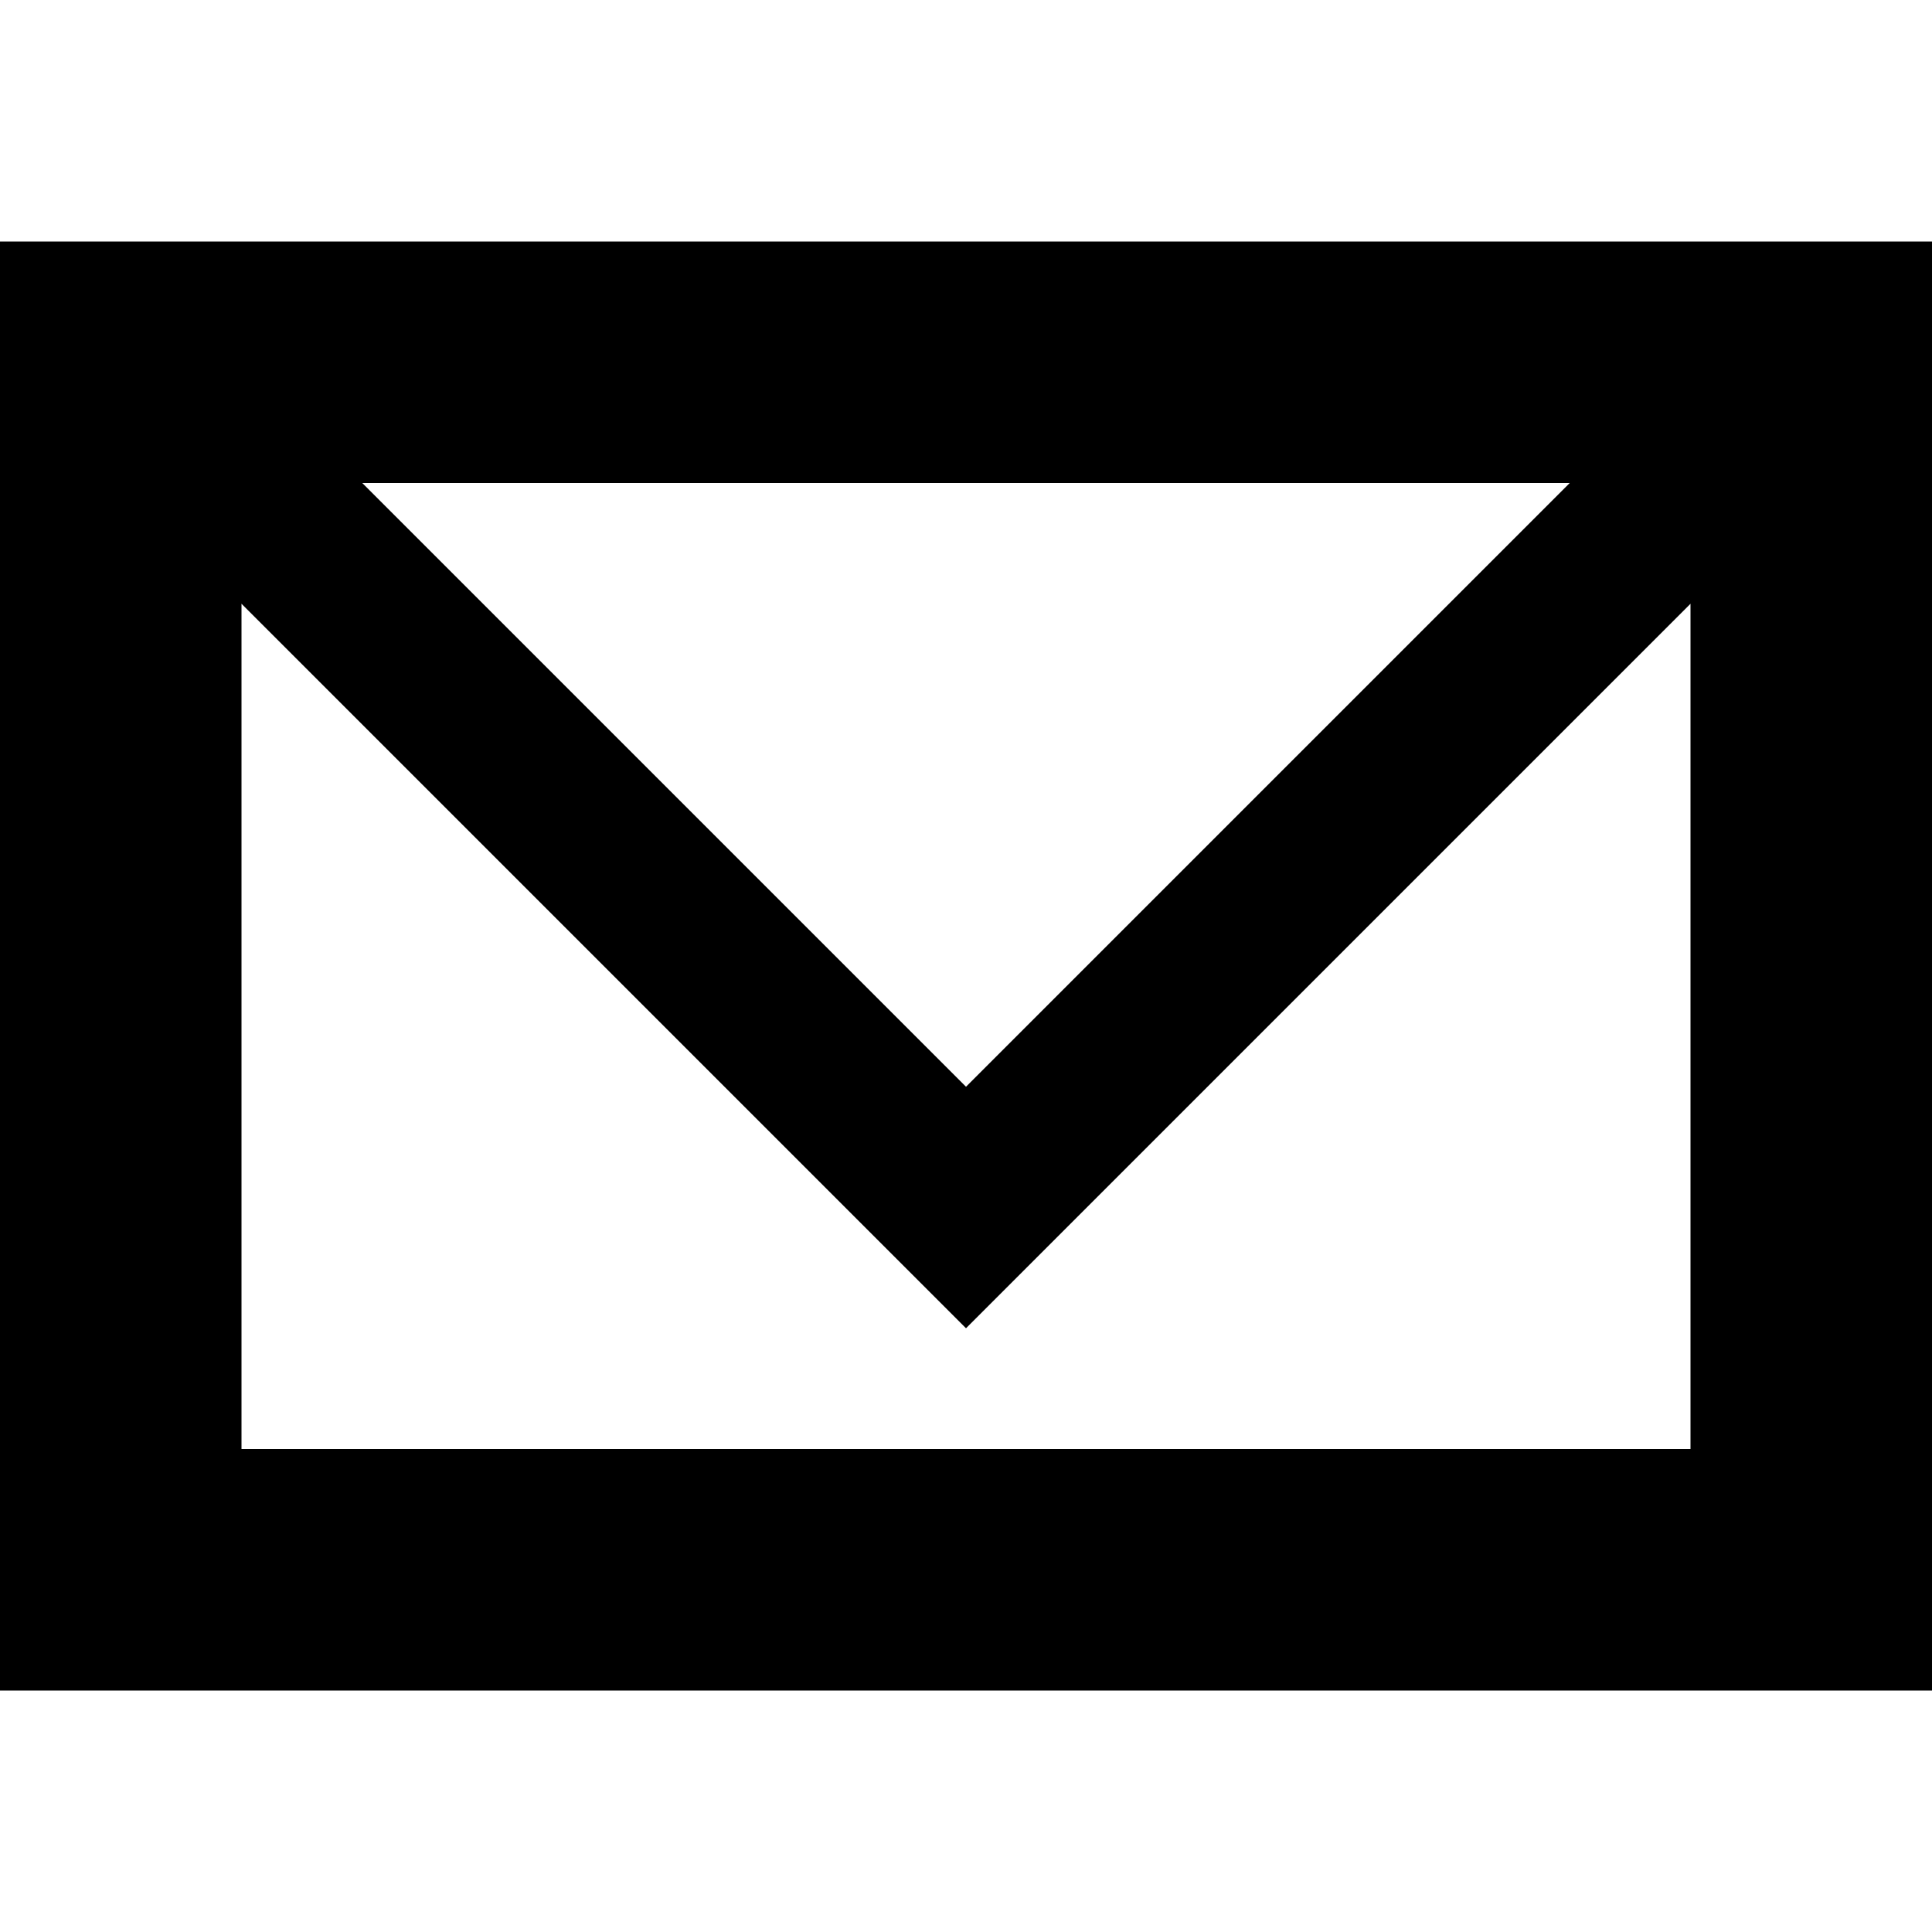
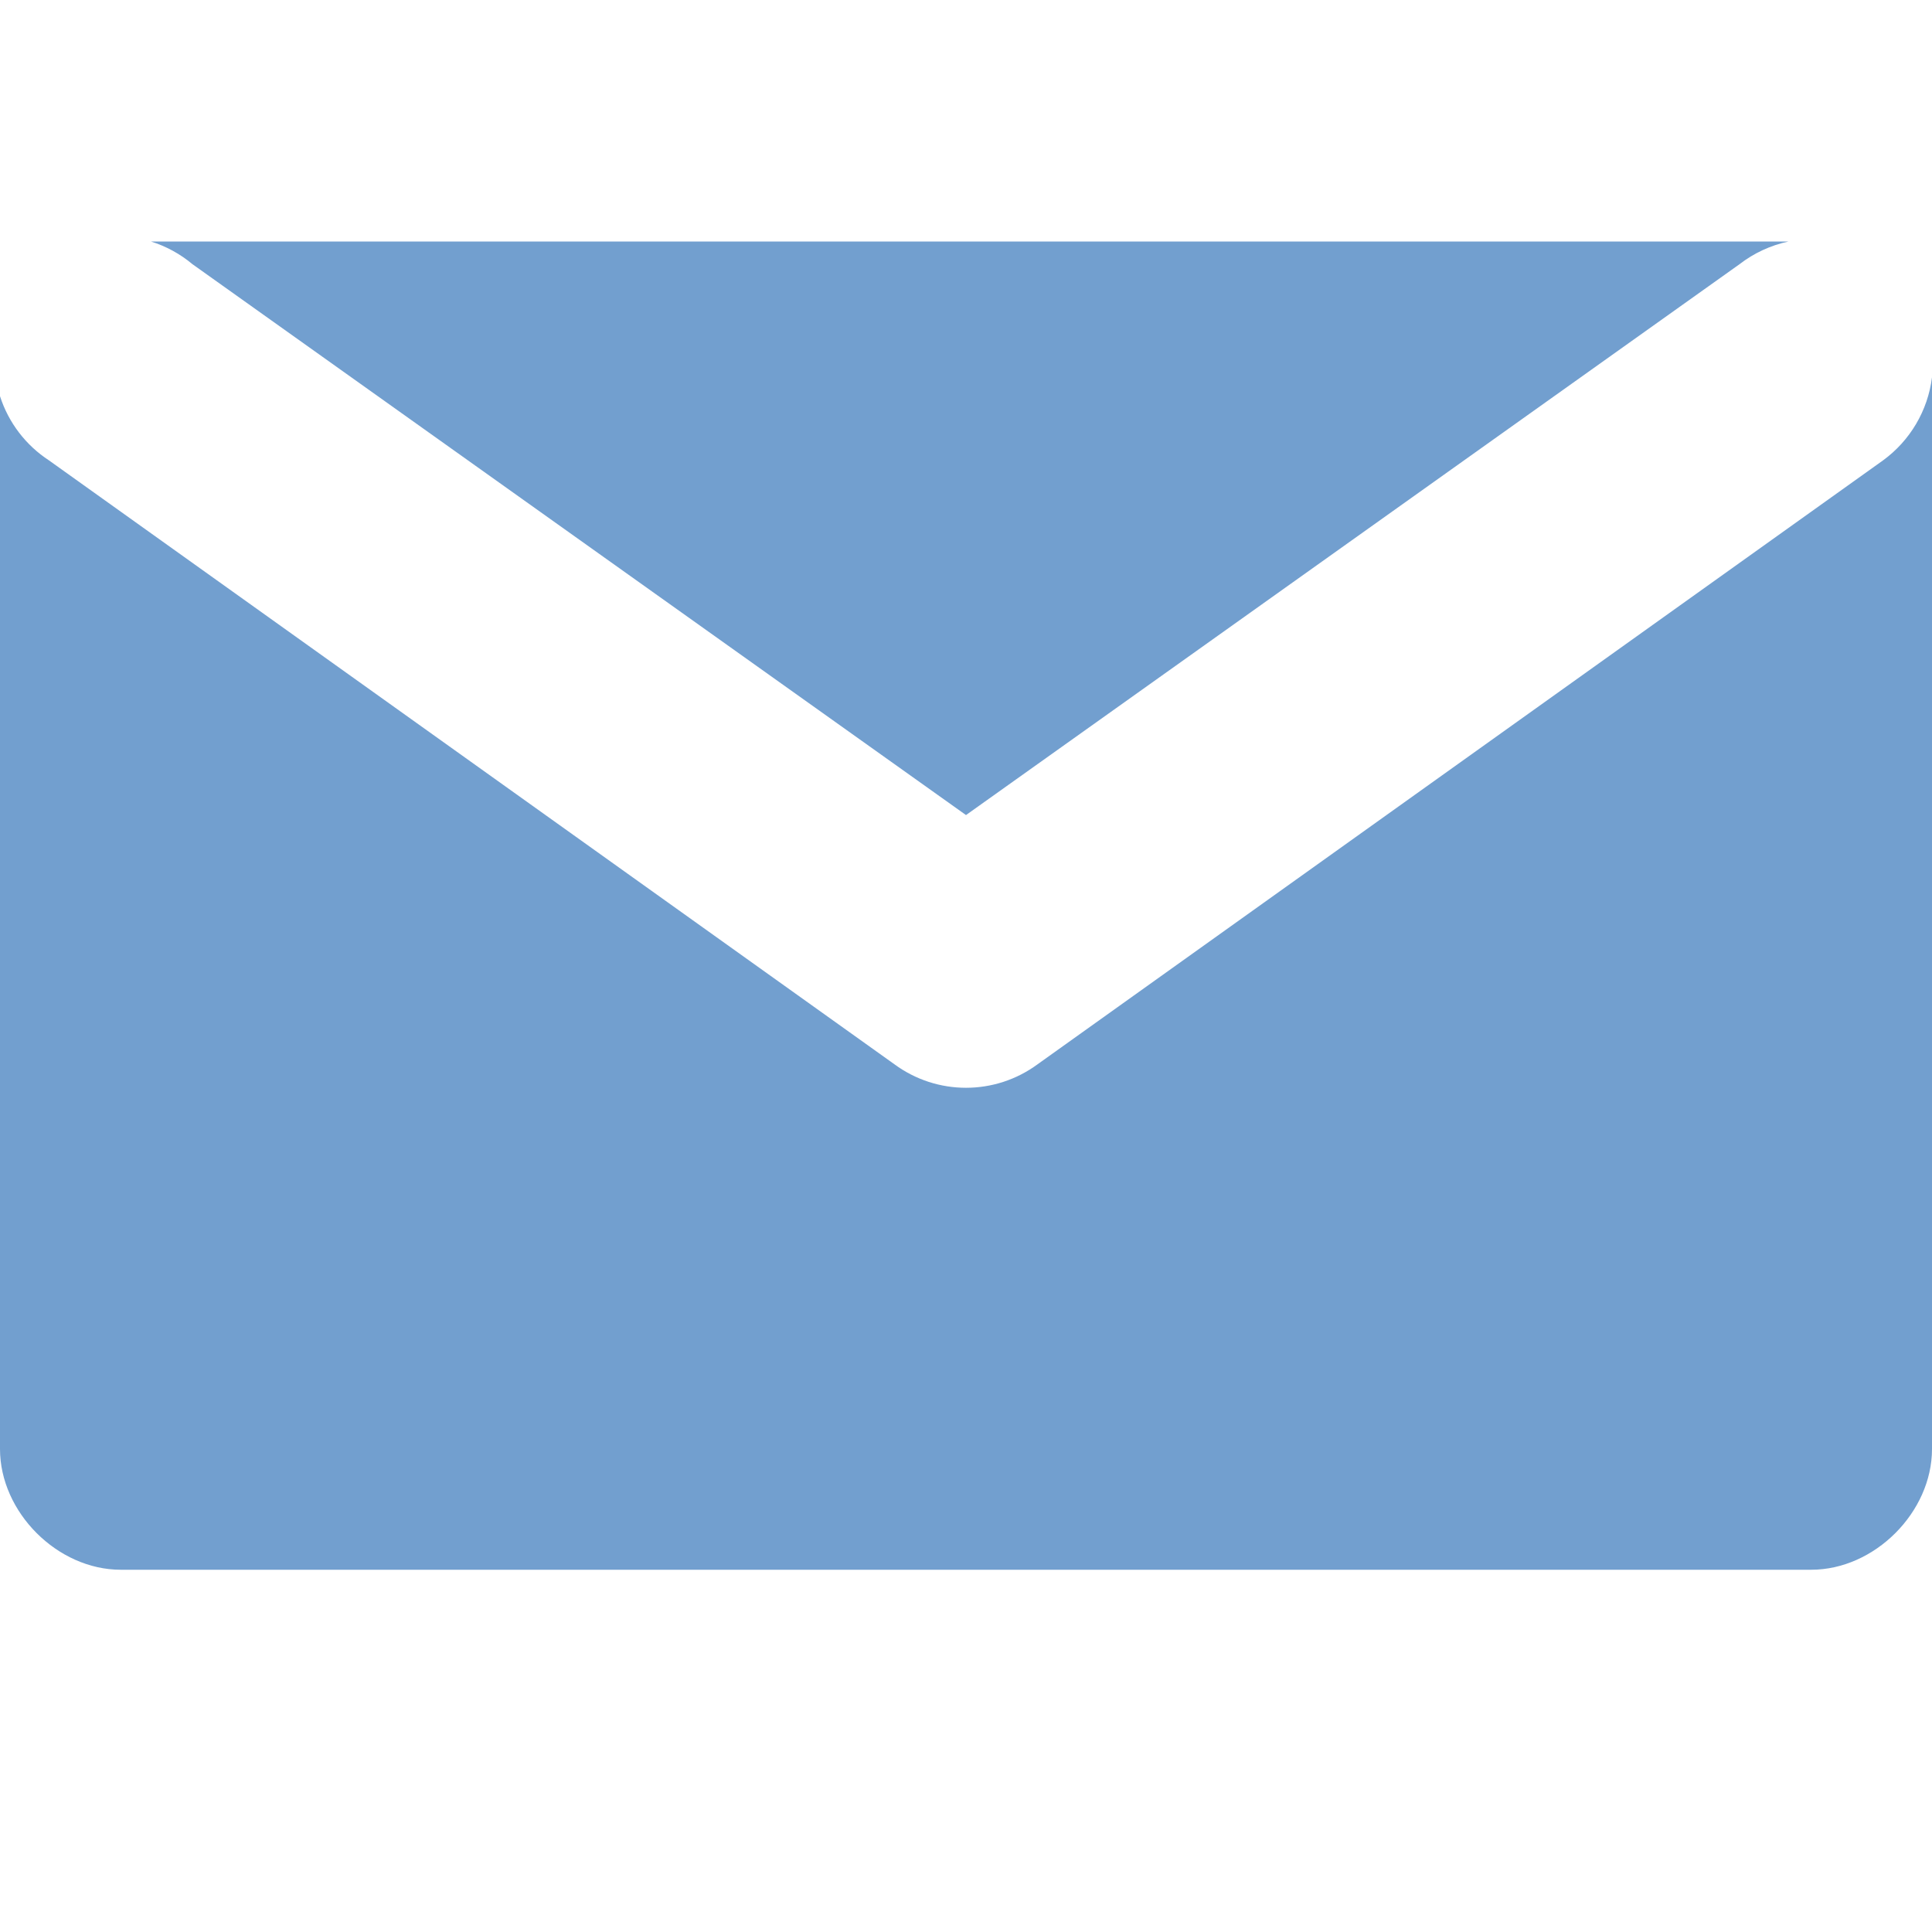
<svg xmlns="http://www.w3.org/2000/svg" xmlns:xlink="http://www.w3.org/1999/xlink" id="svg2511" height="16" width="16" version="1.1">
  <defs id="defs2513">
    <linearGradient id="linearGradient10247" y2="75.499" gradientUnits="userSpaceOnUse" x2="14.125" gradientTransform="translate(1,-42)" y1="79.813" x1="14.125">
      <stop id="stop6936" style="stop-color:#babdb6" offset="0" />
      <stop id="stop6938" style="stop-color:#babdb6;stop-opacity:0" offset="1" />
    </linearGradient>
    <radialGradient id="radialGradient10245" xlink:href="#linearGradient6945" gradientUnits="userSpaceOnUse" cy="61.48" cx="13.107" gradientTransform="matrix(2.6083,0,0,2.2188,-74.941,-118.62)" r="18.5" />
    <linearGradient id="linearGradient10243" y2="15.75" gradientUnits="userSpaceOnUse" x2="12.875" y1="35.314" x1="12.875">
      <stop id="stop7065" offset="0" />
      <stop id="stop7067" style="stop-opacity:0" offset="1" />
    </linearGradient>
    <linearGradient id="linearGradient6945">
      <stop id="stop6947" style="stop-color:#fff" offset="0" />
      <stop id="stop6949" style="stop-color:#d3d7cf" offset="1" />
    </linearGradient>
    <radialGradient id="radialGradient10241" xlink:href="#linearGradient6945" gradientUnits="userSpaceOnUse" cy="15.928" cx="12.5" gradientTransform="matrix(2.0136,0,0,1.7461,-12.669,-9.186)" r="18.5" />
    <radialGradient id="radialGradient10239" xlink:href="#linearGradient5060" gradientUnits="userSpaceOnUse" cy="486.65" cx="605.71" gradientTransform="matrix(-2.7744,0,0,1.9697,112.76,-872.89)" r="117.14" />
    <linearGradient id="linearGradient5060">
      <stop id="stop5062" offset="0" />
      <stop id="stop5064" style="stop-opacity:0" offset="1" />
    </linearGradient>
    <radialGradient id="radialGradient10237" xlink:href="#linearGradient5060" gradientUnits="userSpaceOnUse" cy="486.65" cx="605.71" gradientTransform="matrix(2.7744,0,0,1.9697,-1891.6,-872.89)" r="117.14" />
    <linearGradient id="linearGradient10235" y2="609.51" gradientUnits="userSpaceOnUse" x2="302.86" gradientTransform="matrix(2.7744,0,0,1.9697,-1892.2,-872.89)" y1="366.65" x1="302.86">
      <stop id="stop5050" style="stop-opacity:0" offset="0" />
      <stop id="stop5056" offset=".5" />
      <stop id="stop5052" style="stop-opacity:0" offset="1" />
    </linearGradient>
    <radialGradient id="radialGradient3868" gradientUnits="userSpaceOnUse" cy="73.616" cx="6.703" gradientTransform="scale(1.9022,0.5257)" r="7.228">
      <stop id="stop10693" offset="0" />
      <stop id="stop10695" style="stop-opacity:0" offset="1" />
    </radialGradient>
    <linearGradient id="linearGradient3307" y2="46.002" gradientUnits="userSpaceOnUse" x2="29.652" y1="23.952" x1="29.652">
      <stop id="stop3303" style="stop-color:#b95858" offset="0" />
      <stop id="stop3305" style="stop-color:#763434" offset="1" />
    </linearGradient>
    <linearGradient id="linearGradient3299" y2="43.727" gradientUnits="userSpaceOnUse" x2="29.25" gradientTransform="matrix(0.66753,0,0,0.6681,17.059,16.057)" y1="11.454" x1="29.25">
      <stop id="stop3682" style="stop-color:#e86666" offset="0" />
      <stop id="stop3684" style="stop-color:#ab2a2a" offset="1" />
    </linearGradient>
    <linearGradient id="linearGradient3295" y2="37.814" gradientUnits="userSpaceOnUse" x2="-32.137" y1="7.458" x1="-32.096">
      <stop id="stop3219" style="stop-color:#fff" offset="0" />
      <stop id="stop3221" style="stop-color:#fff;stop-opacity:0" offset="1" />
    </linearGradient>
  </defs>
-   <path style="opacity:1.0;fill:#f9f9f9#f9f9f9#cdcdcd#3465a4;fill-opacity:1;stroke:none" d="M 0,2 0,14 16,14 16,2 0,2 z M 3,4 13,4 8,9 3,4 z m -1,1 6,6 6,-6 0,7 -12,0 0,-7 z" id="path3015" />
+   <path style="font-size:medium;font-style:normal;font-variant:normal;font-weight:normal;font-stretch:normal;text-indent:0;text-align:start;text-decoration:none;line-height:normal;letter-spacing:normal;word-spacing:normal;text-transform:none;direction:ltr;block-progression:tb;writing-mode:lr-tb;text-anchor:start;baseline-shift:baseline;color:#000000;fill:#729fcf;fill-opacity:1;fill-rule:nonzero;stroke:none;stroke-width:2;marker:none;visibility:visible;display:inline;overflow:visible;enable-background:accumulate;font-family:Sans;-inkscape-font-specification:Sans" d="M 1.25,2 A 1,1 0 0 1 1.594,2.188 L 8,6.75 14.406,2.188 A 1.006,1.006 0 0 1 14.812,2 L 1.25,2 z M 16,3.125 a 1.006,1.006 0 0 1 -0.406,0.688 l -7,5 a 1,1 0 0 1 -1.188,0 l -7,-5 A 1,1 0 0 1 0,3.281 L 0,12 c 5.2e-5,0.524 0.476,1 1,1 l 14,0 c 0.524,-5e-5 1,-0.476 1,-1 l 0,-8.875 z" id="rect12827-6" />
</svg>
